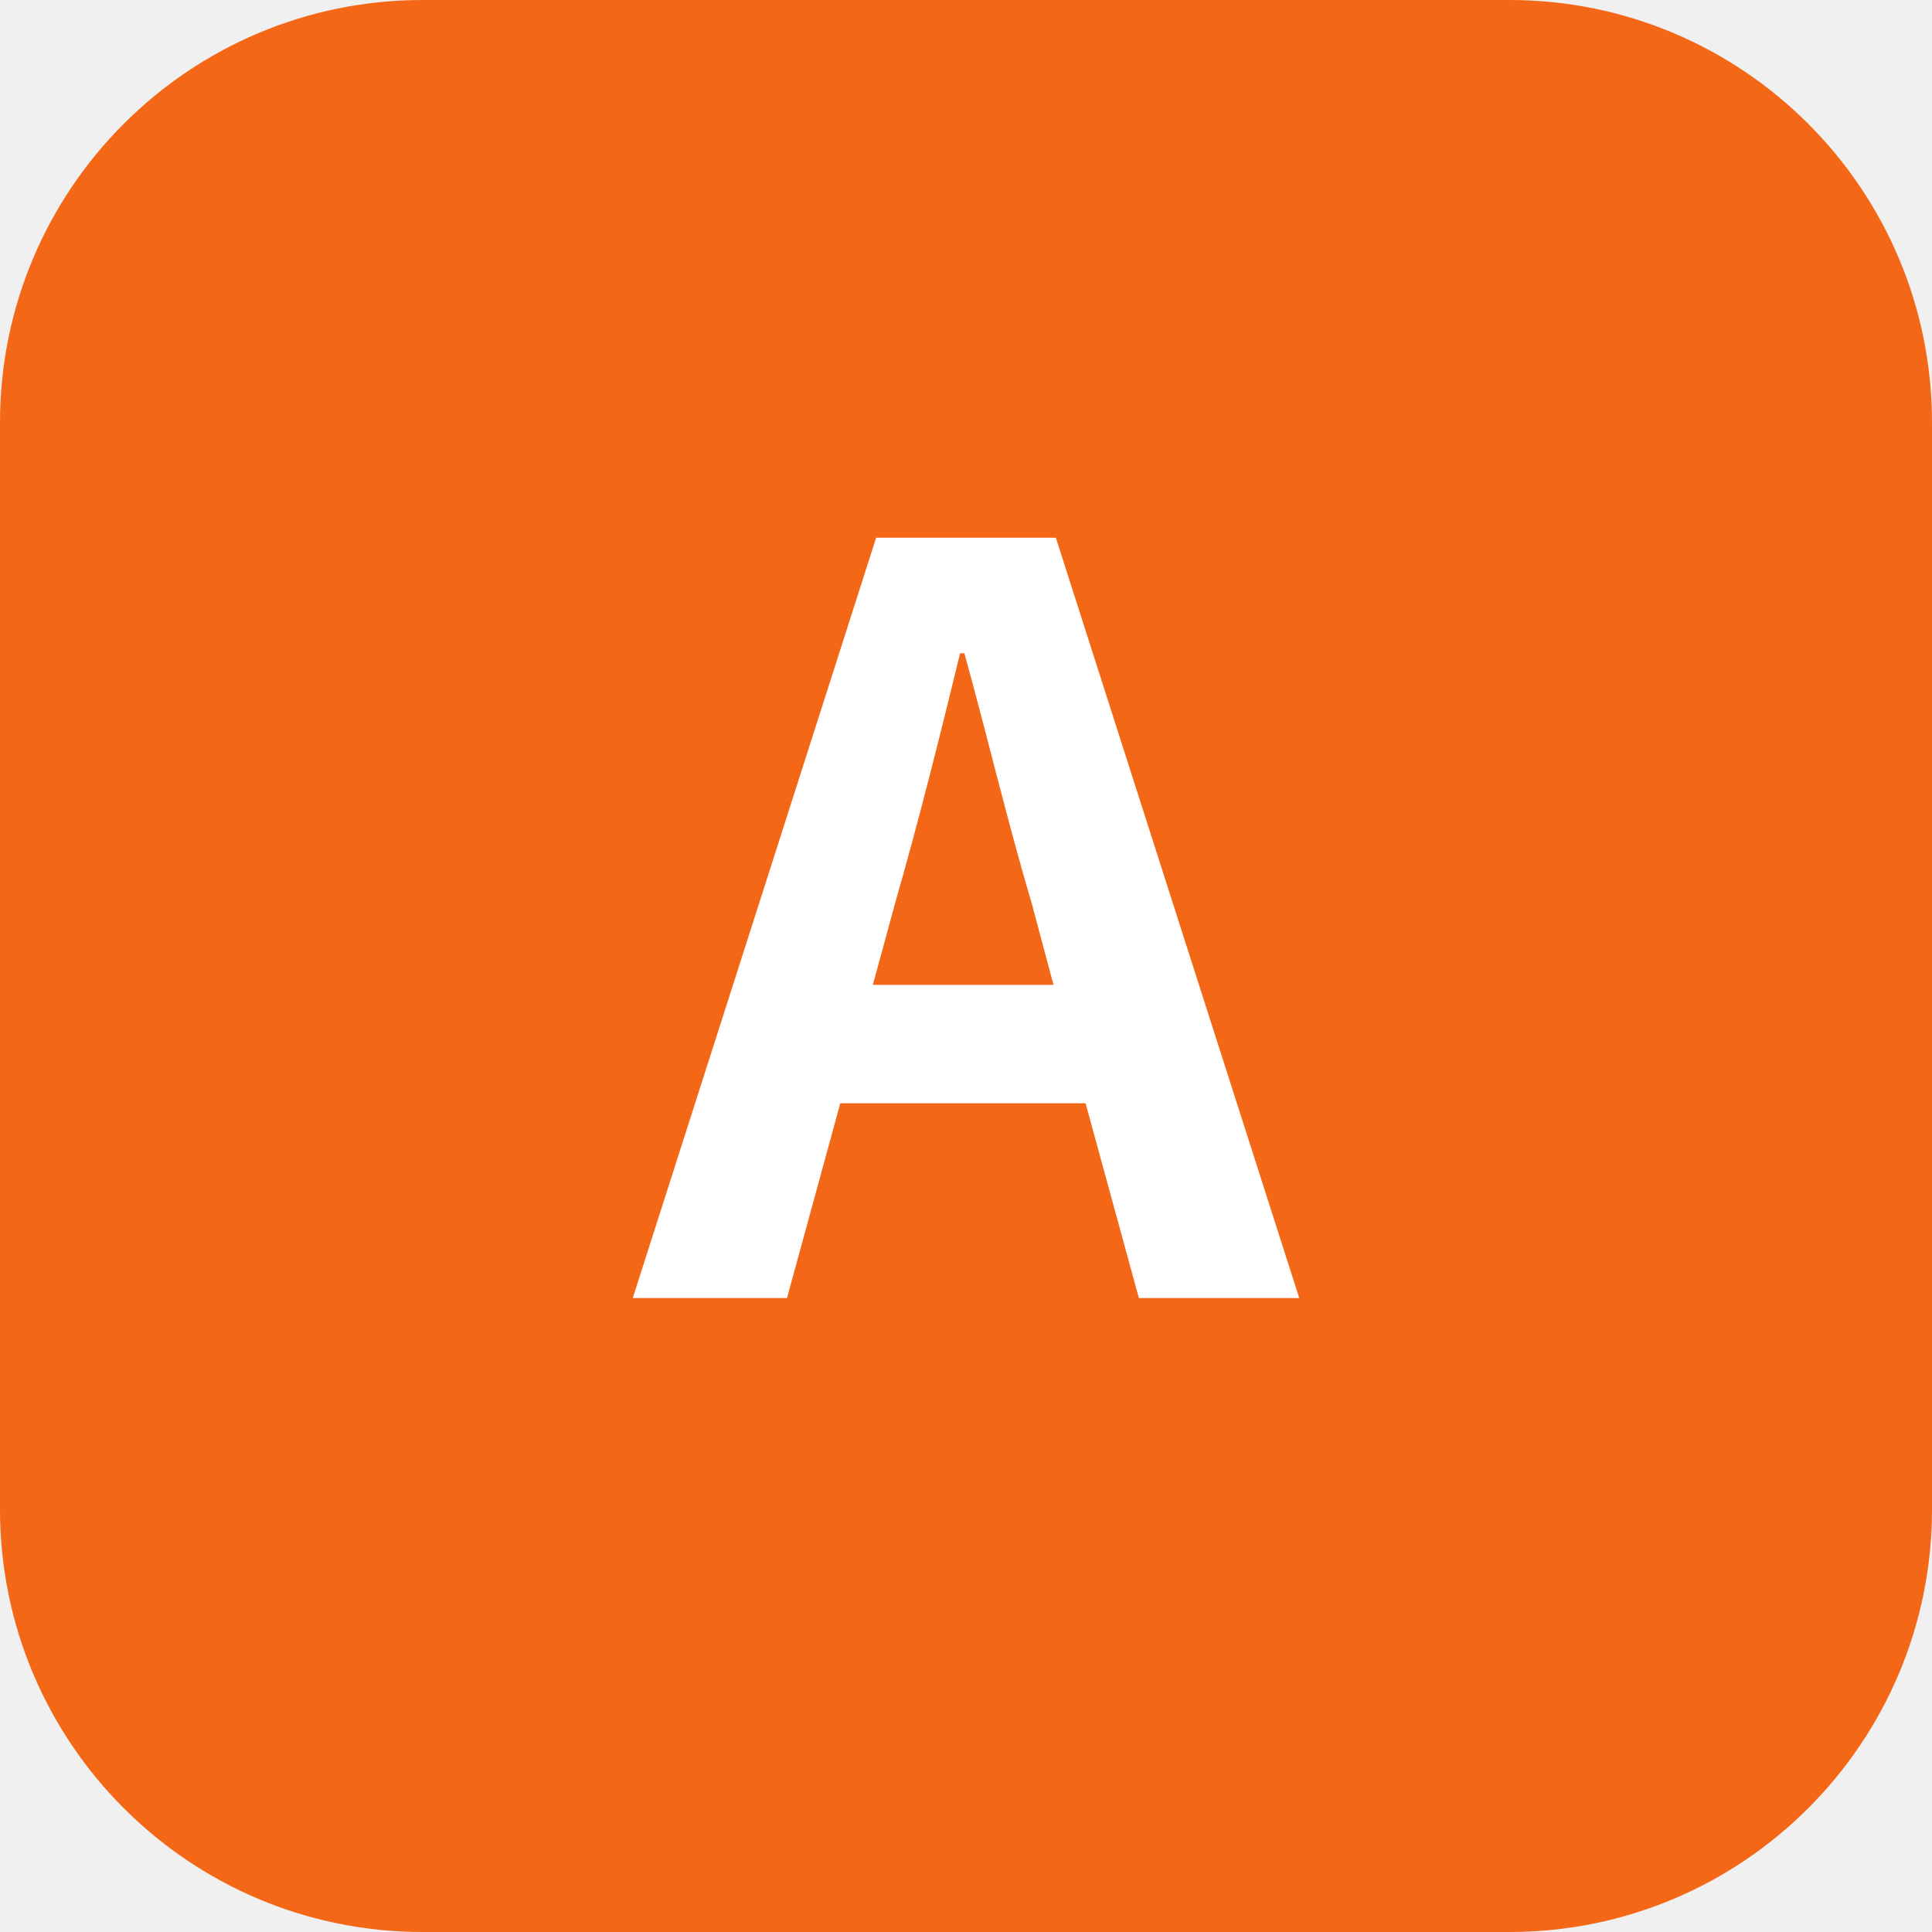
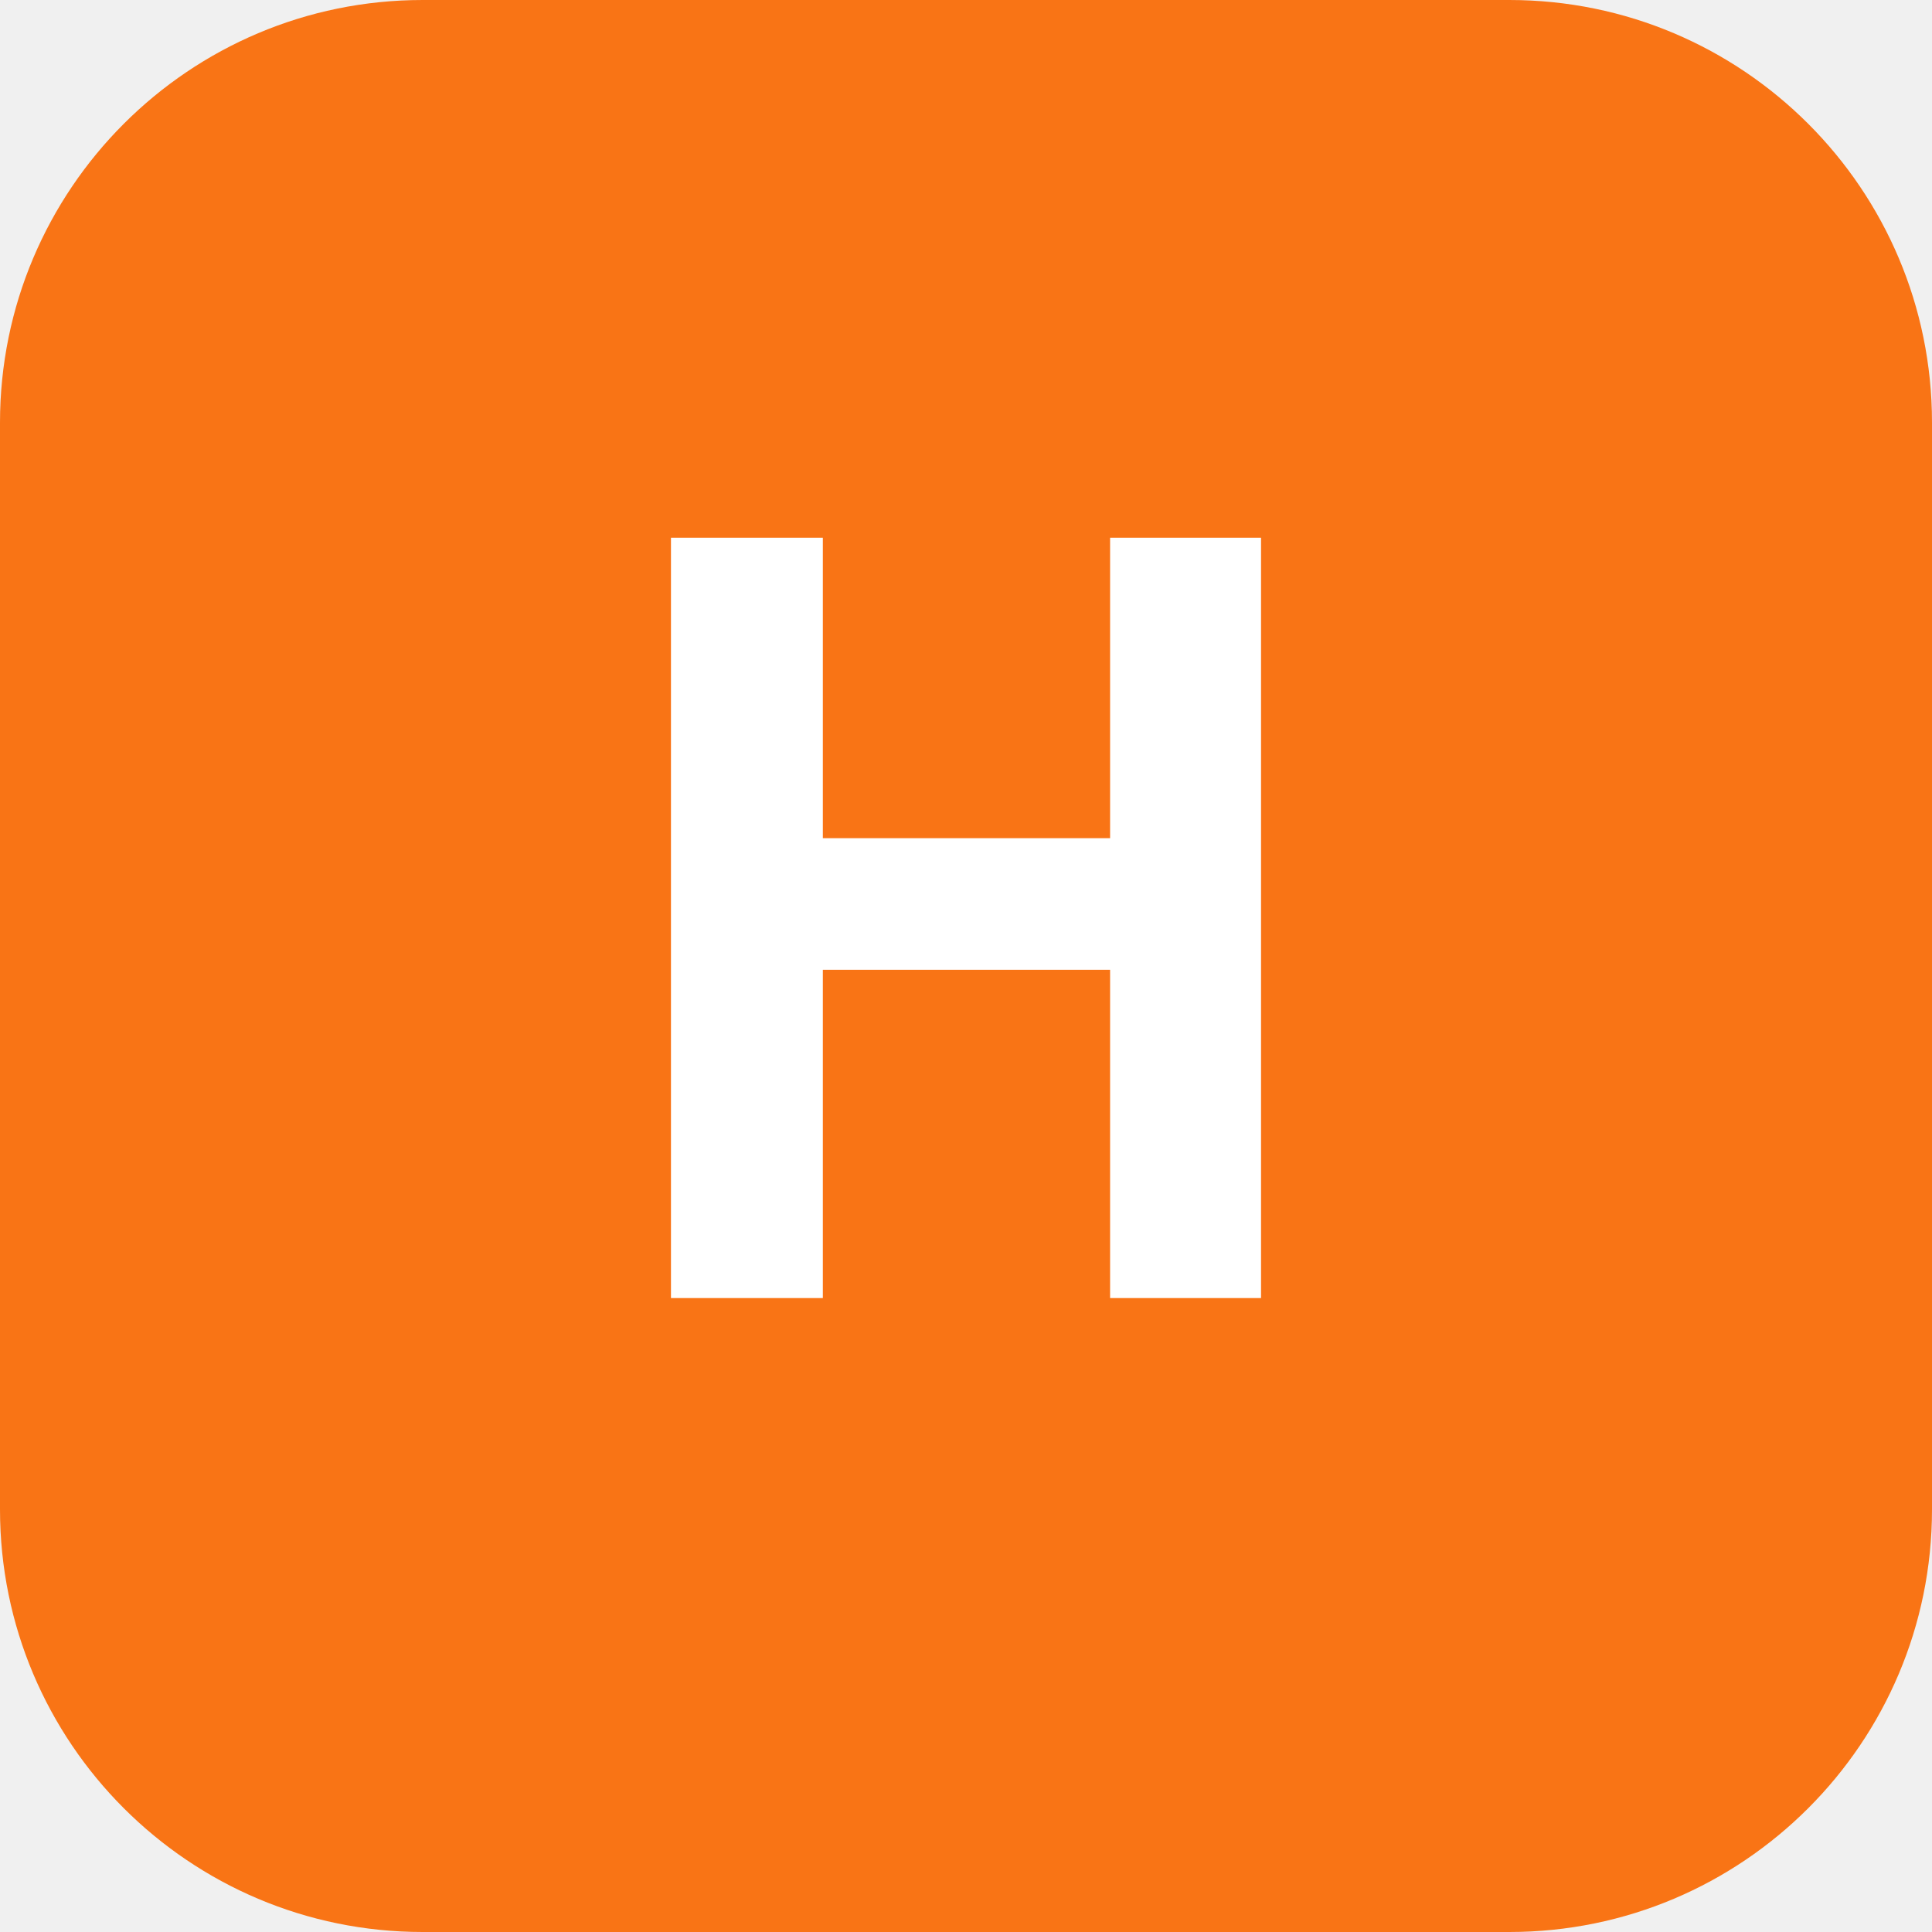
<svg xmlns="http://www.w3.org/2000/svg" viewBox="0 0 64 64">
-   <rect width="64" height="64" rx="14" fill="#f36716" />
-   <text x="32" y="43" font-family="system-ui, -apple-system, 'Hiragino Sans', 'Noto Sans CJK SC', sans-serif" font-size="34" font-weight="700" fill="#ffffff" text-anchor="middle">A</text>
+   <rect width="64" height="64" rx="14" fill="#f97415" />
+   <text x="32" y="43" font-family="system-ui, -apple-system, 'Hiragino Sans', 'Noto Sans CJK SC', sans-serif" font-size="34" font-weight="700" fill="#ffffff" text-anchor="middle">H</text>
</svg>
